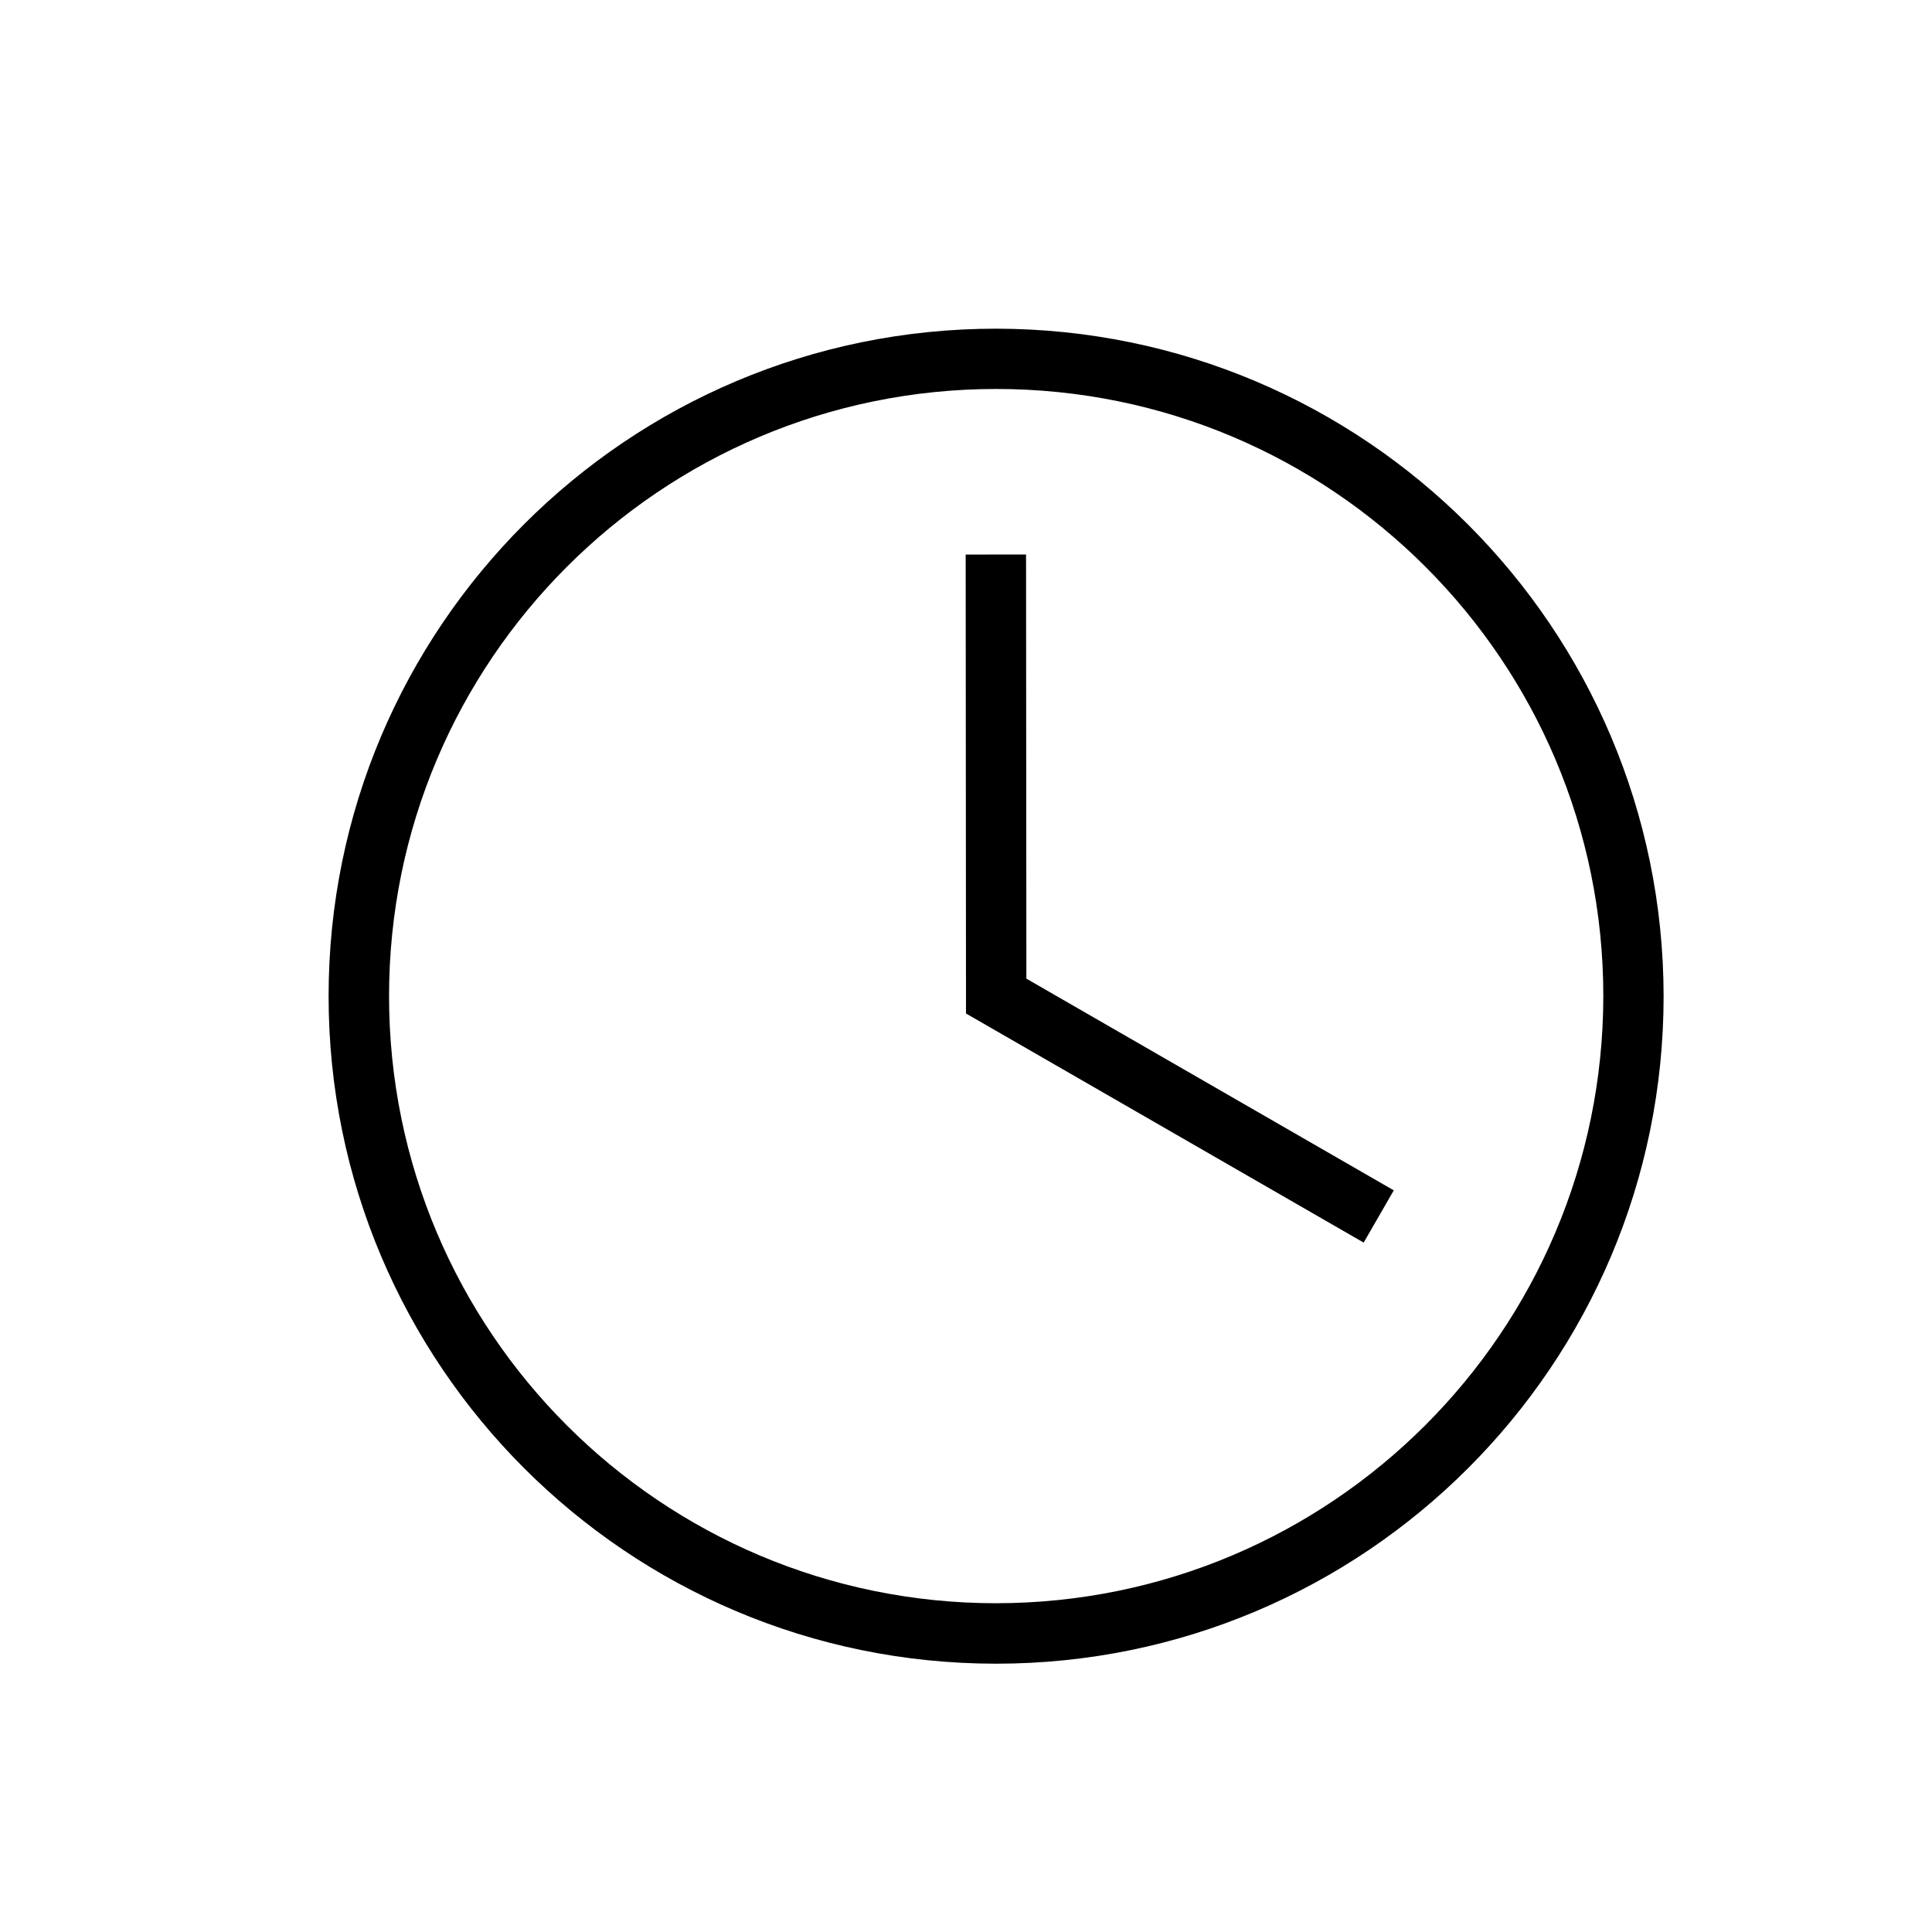
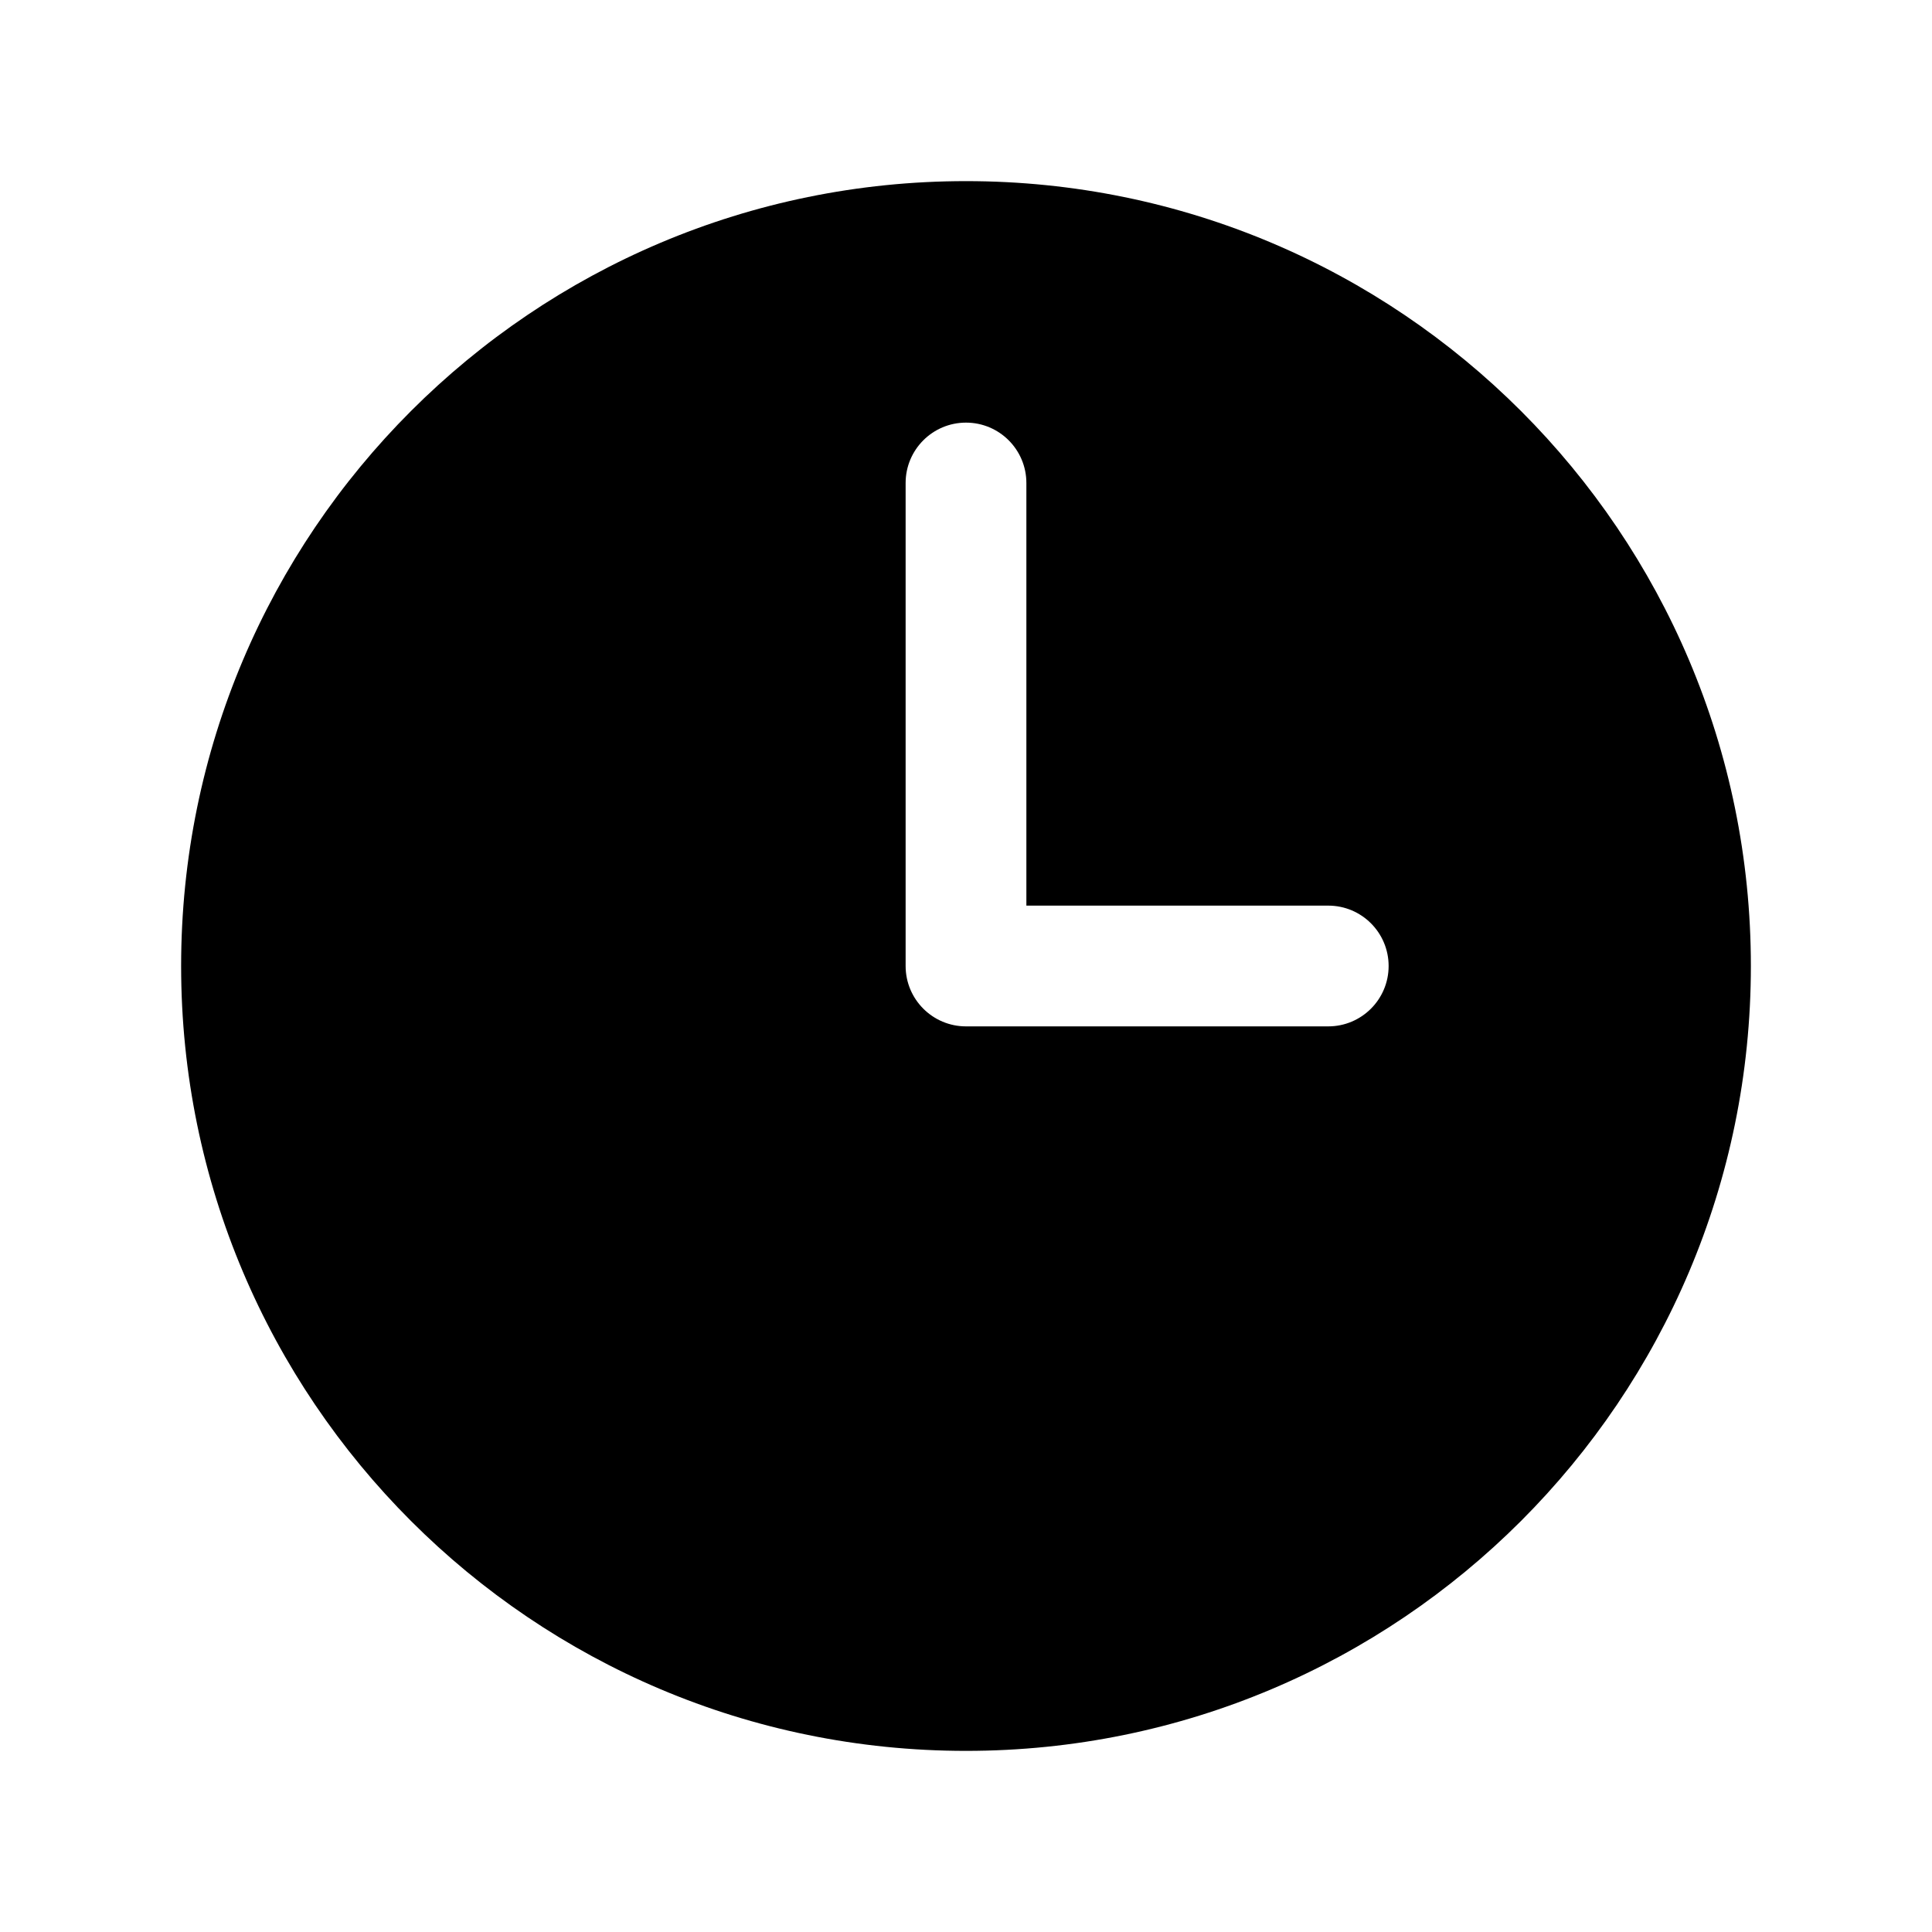
- <svg xmlns="http://www.w3.org/2000/svg" viewBox="0 0 24 24">
-   <path d="m12.375 4.083a8.292 8.292 0 1 0 8.291 8.292 8.301 8.301 0 0 0 -8.291-8.292zm0 15.833a7.542 7.542 0 1 1 7.542-7.541 7.55 7.55 0 0 1 -7.542 7.541z" />
-   <path d="m12.746 6.888-.75.001.004 5.701 4.94 2.846.374-.649-4.564-2.63z" />
+ <svg xmlns="http://www.w3.org/2000/svg" viewBox="0 0 24 24" fill="currentColor" class="size-6">
+   <path fill-rule="evenodd" d="M12 2.25c-5.385 0-9.75 4.365-9.75 9.75s4.365 9.75 9.75 9.75 9.75-4.365 9.75-9.75S17.385 2.25 12 2.25ZM12.75 6a.75.75 0 0 0-1.5 0v6c0 .414.336.75.75.75h4.5a.75.75 0 0 0 0-1.5h-3.75V6Z" clip-rule="evenodd" />
</svg>
